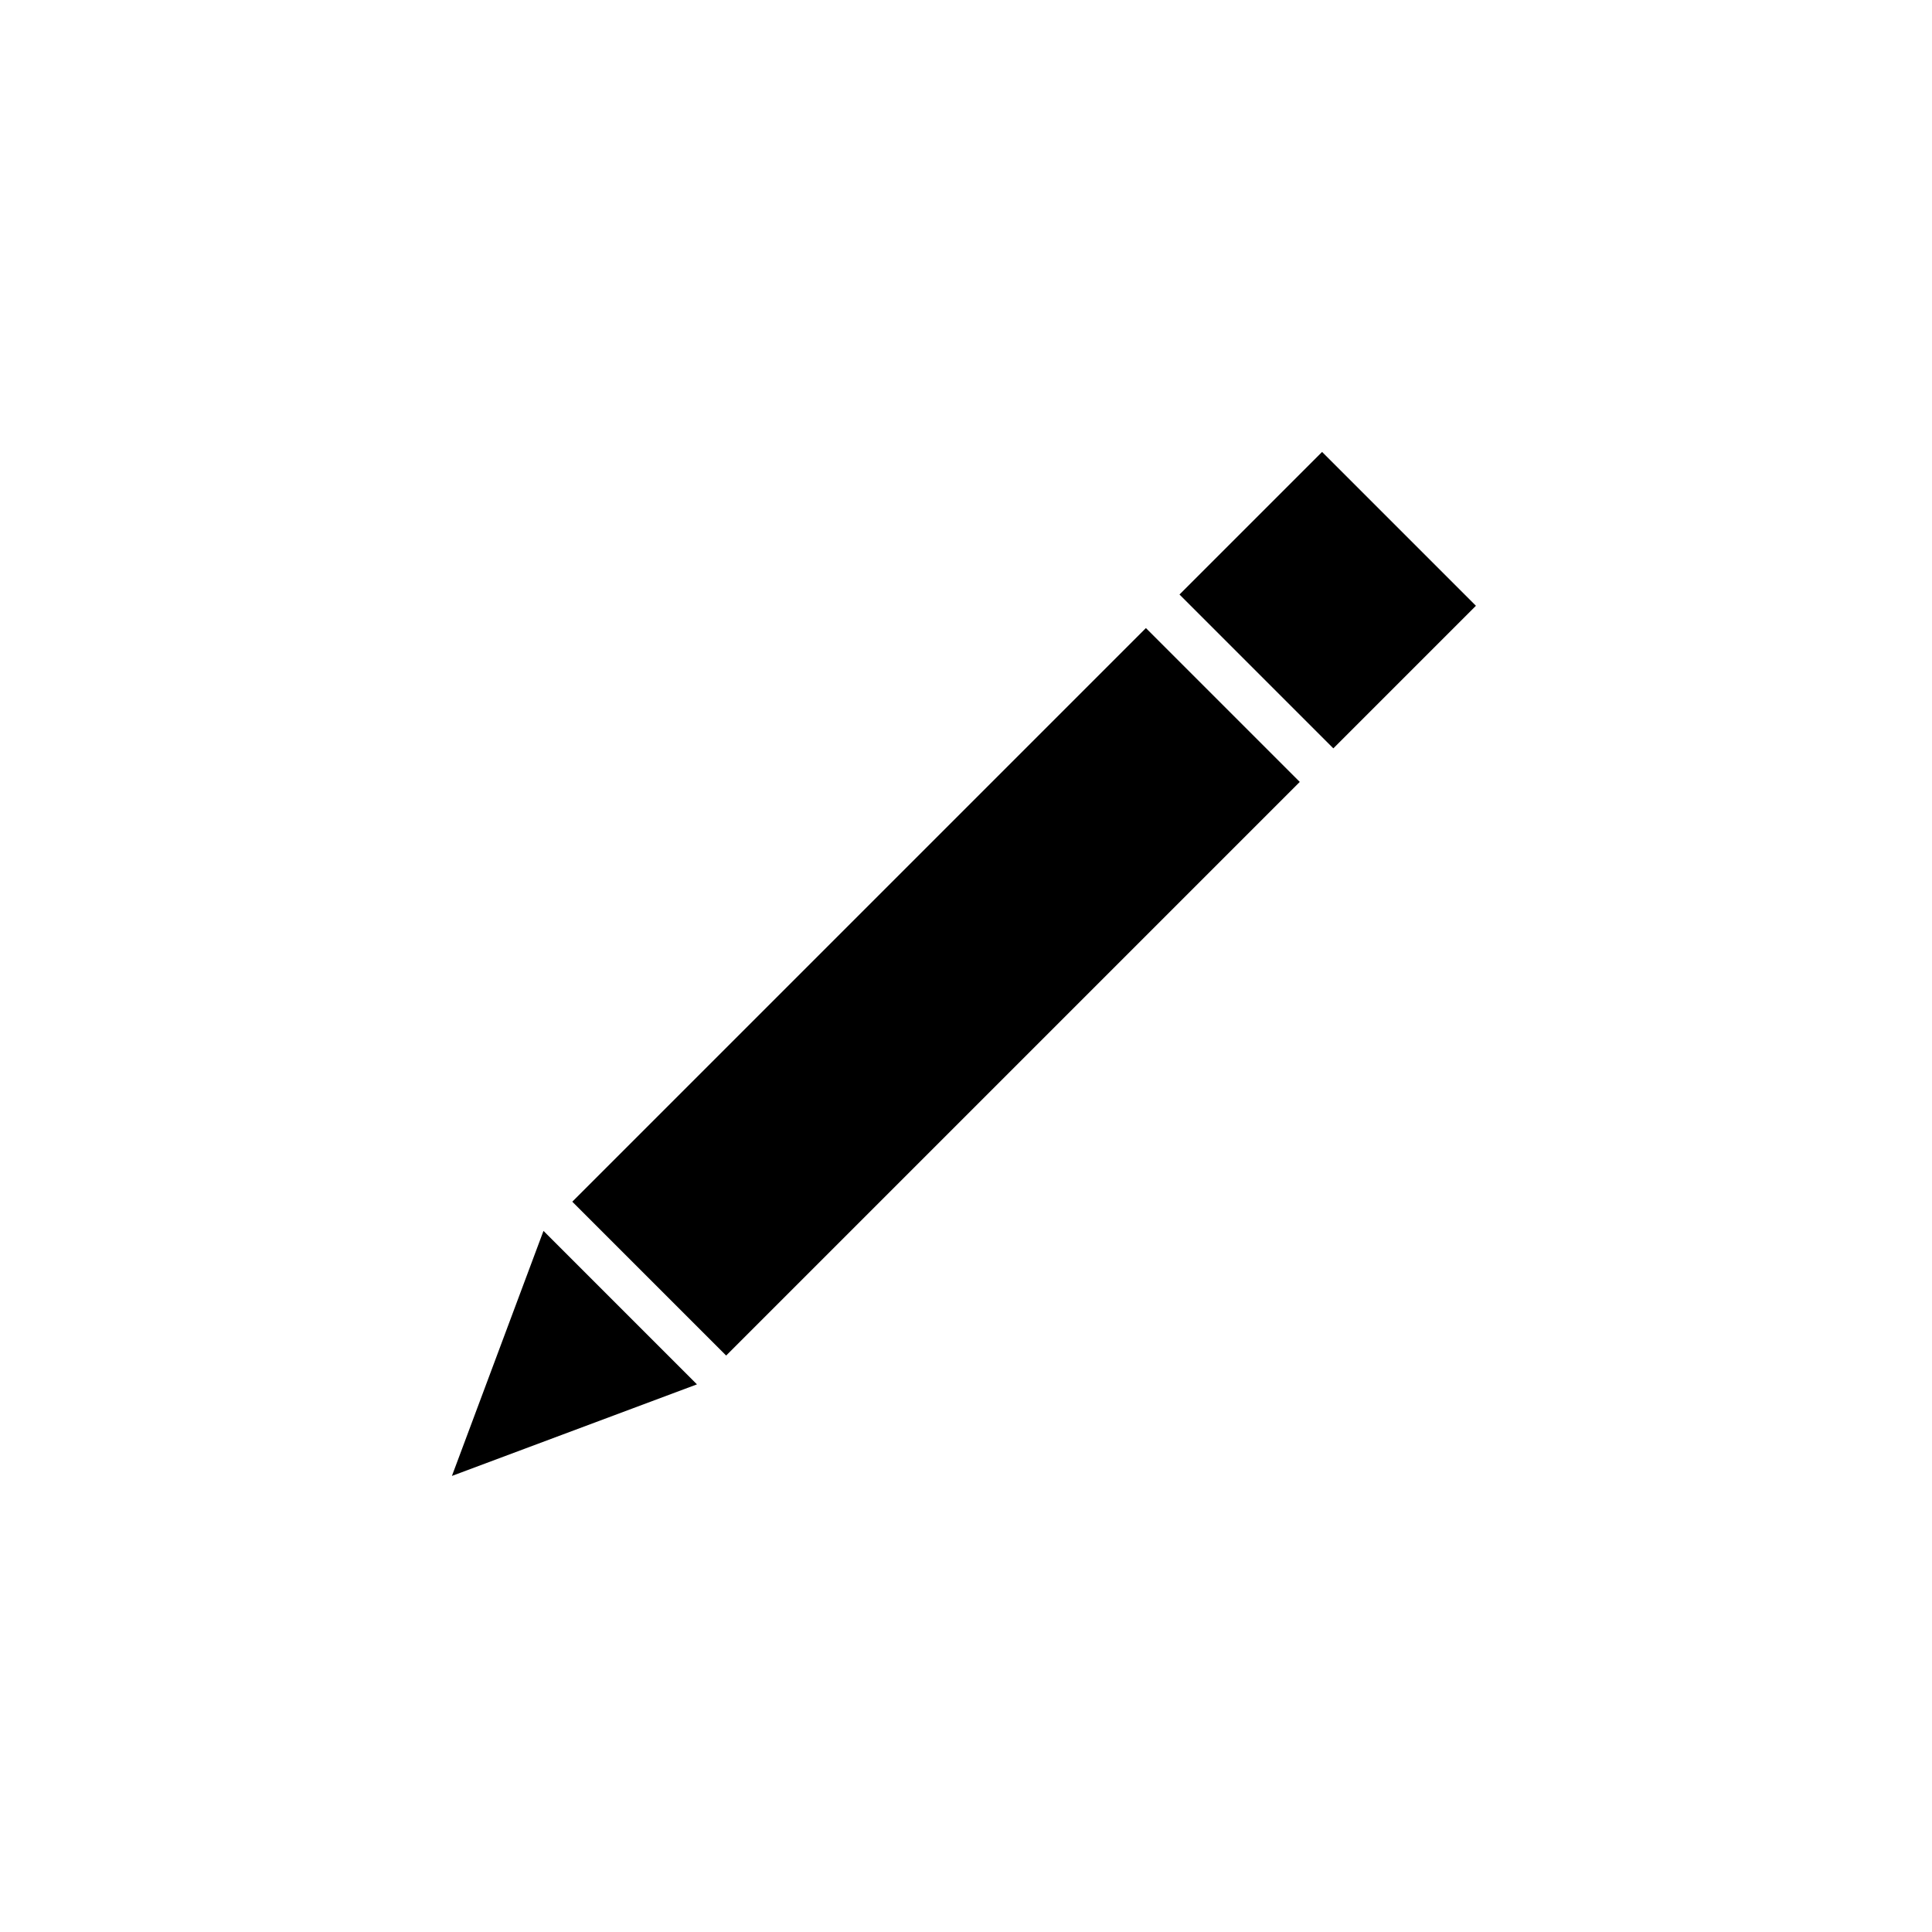
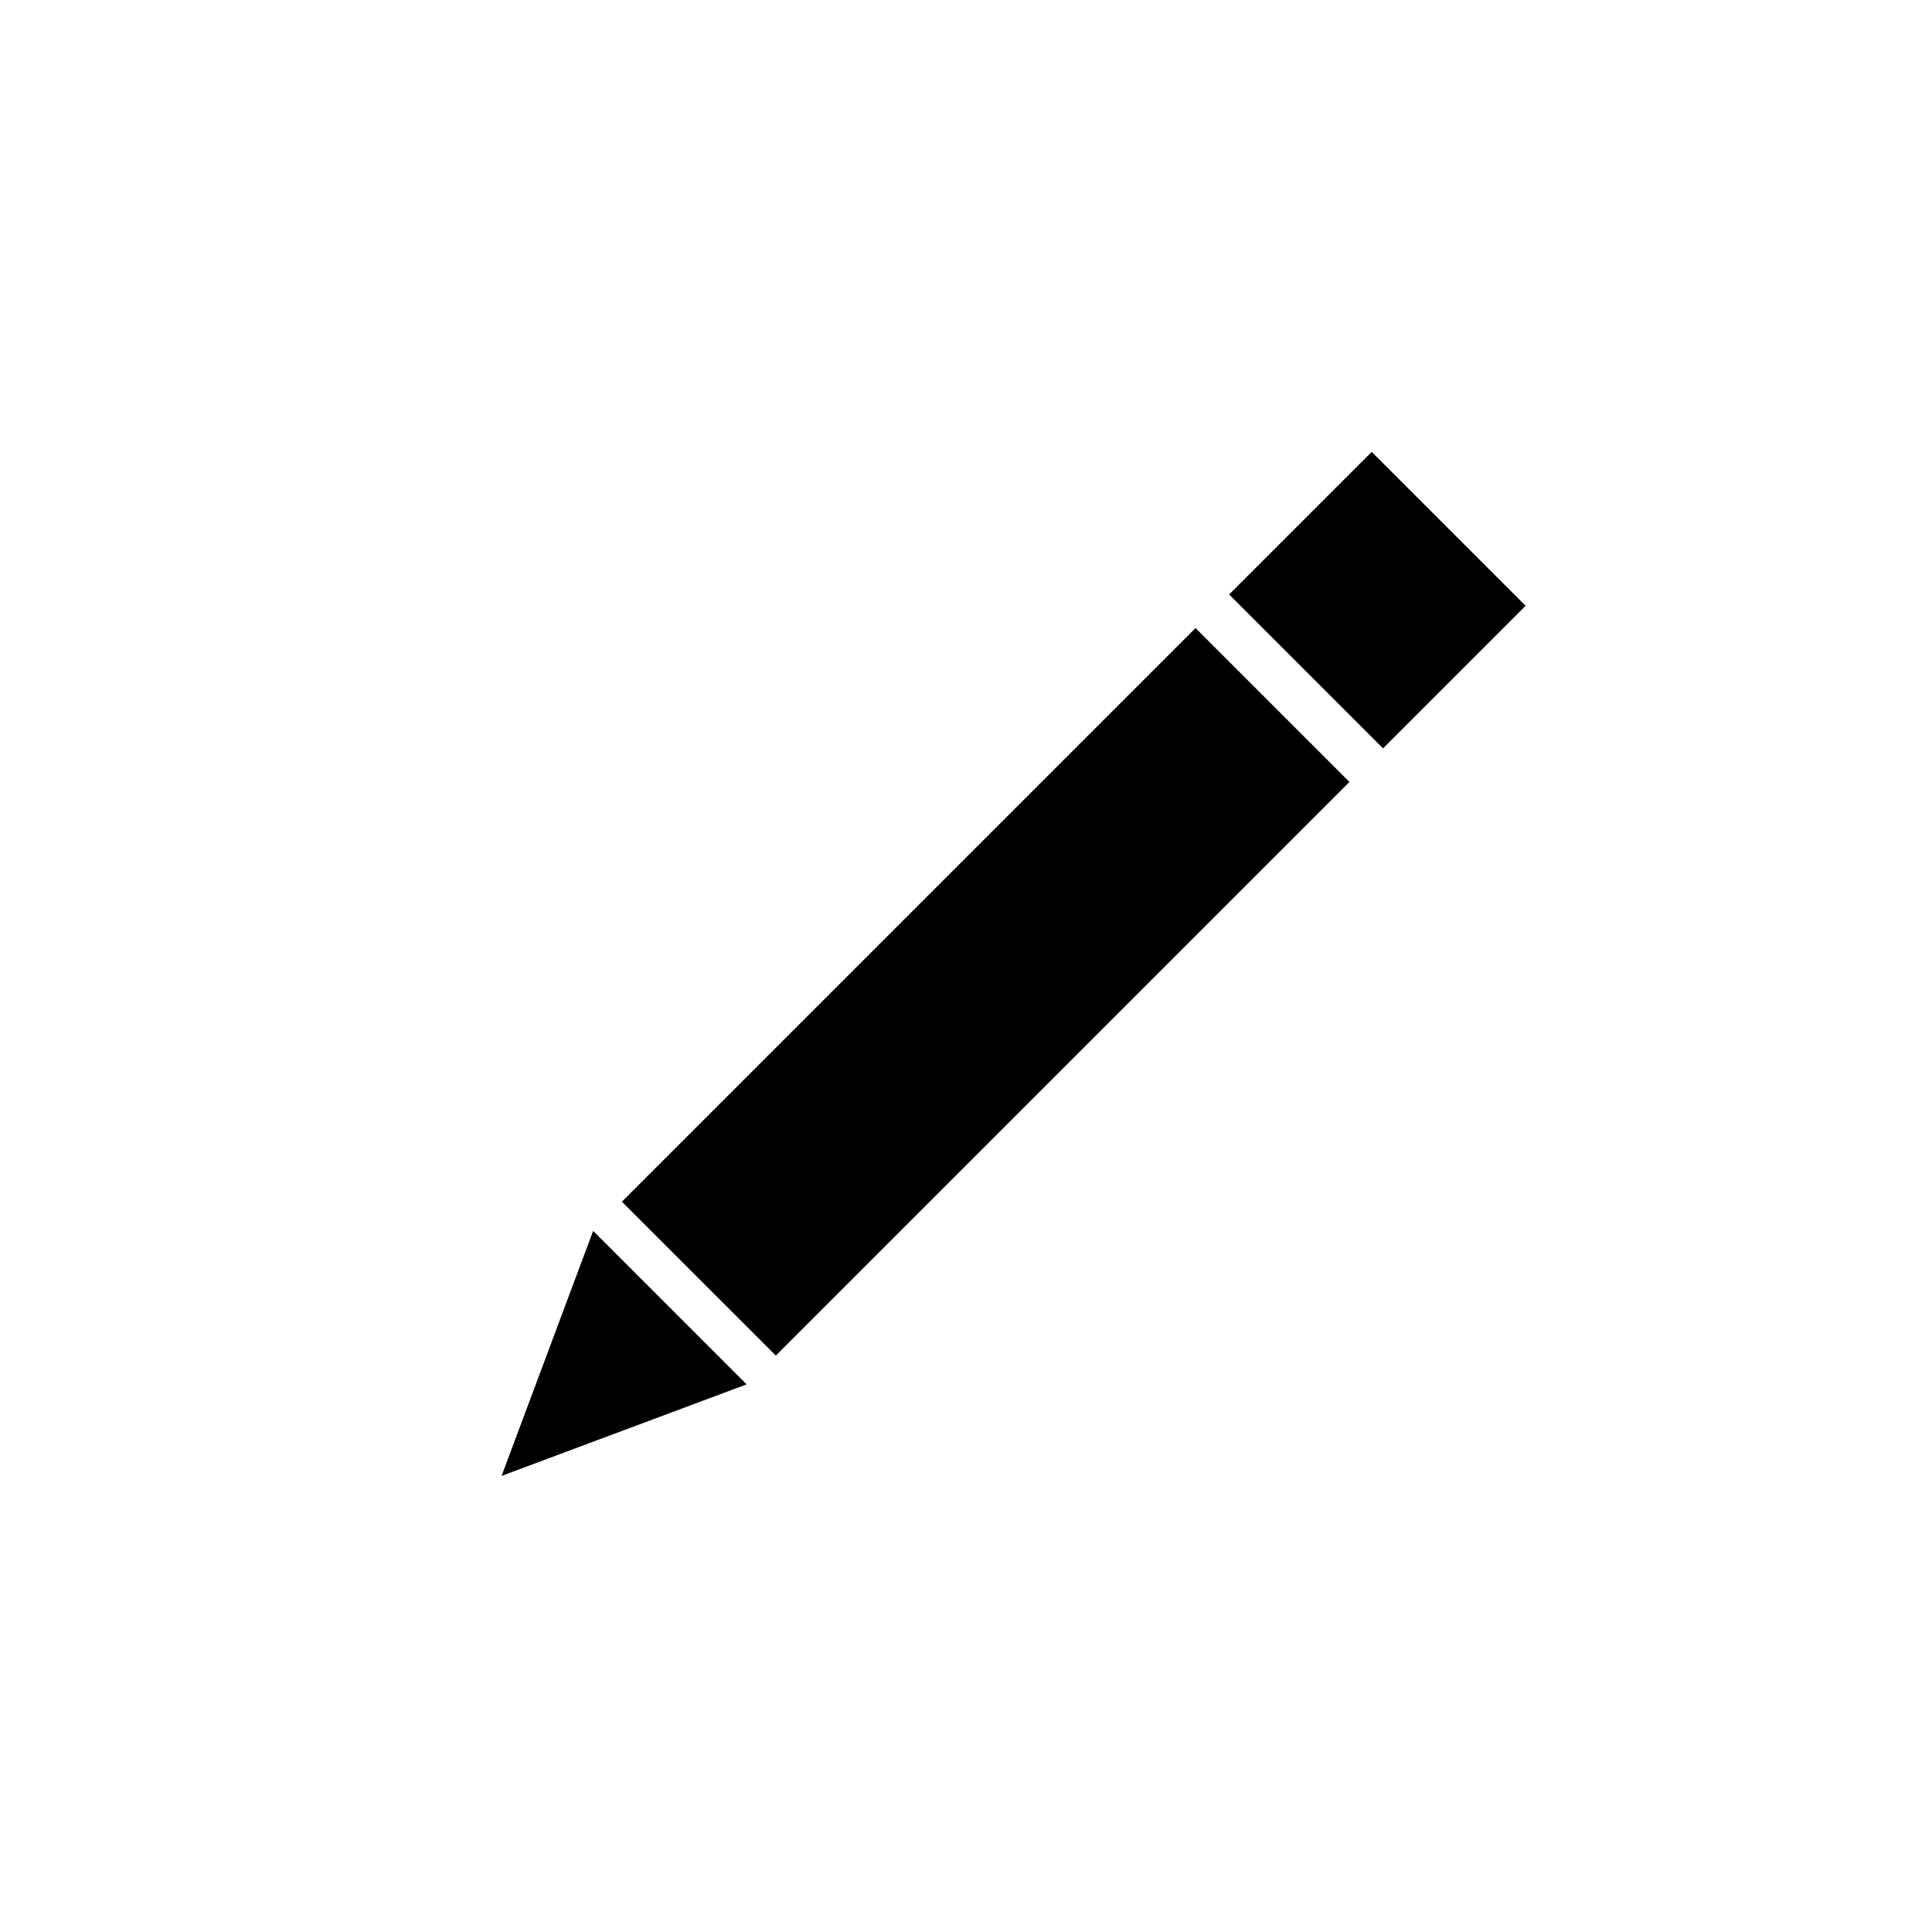
<svg xmlns="http://www.w3.org/2000/svg" width="312" height="312" viewBox="0 0 312 312" fill="none">
-   <path d="M185.054 101.429L209.901 126.275L117.266 218.91L92.419 194.064L185.054 101.429Z" fill="black" />
-   <path d="M213.502 72.981L238.348 97.828L215.322 120.854L190.476 96.008L213.502 72.981Z" fill="black" />
-   <path d="M72.981 238.349L87.768 198.778L112.551 223.562L72.981 238.349Z" fill="black" />
+   <path d="M193.073 101.429L217.92 126.275L125.285 218.91L100.438 194.064L193.073 101.429Z" fill="black" />
+   <path d="M221.521 72.981L246.368 97.827L223.341 120.854L198.495 96.007L221.521 72.981Z" fill="black" />
+   <path d="M81 238.348L95.787 198.778L120.57 223.562L81 238.348Z" fill="black" />
</svg>
